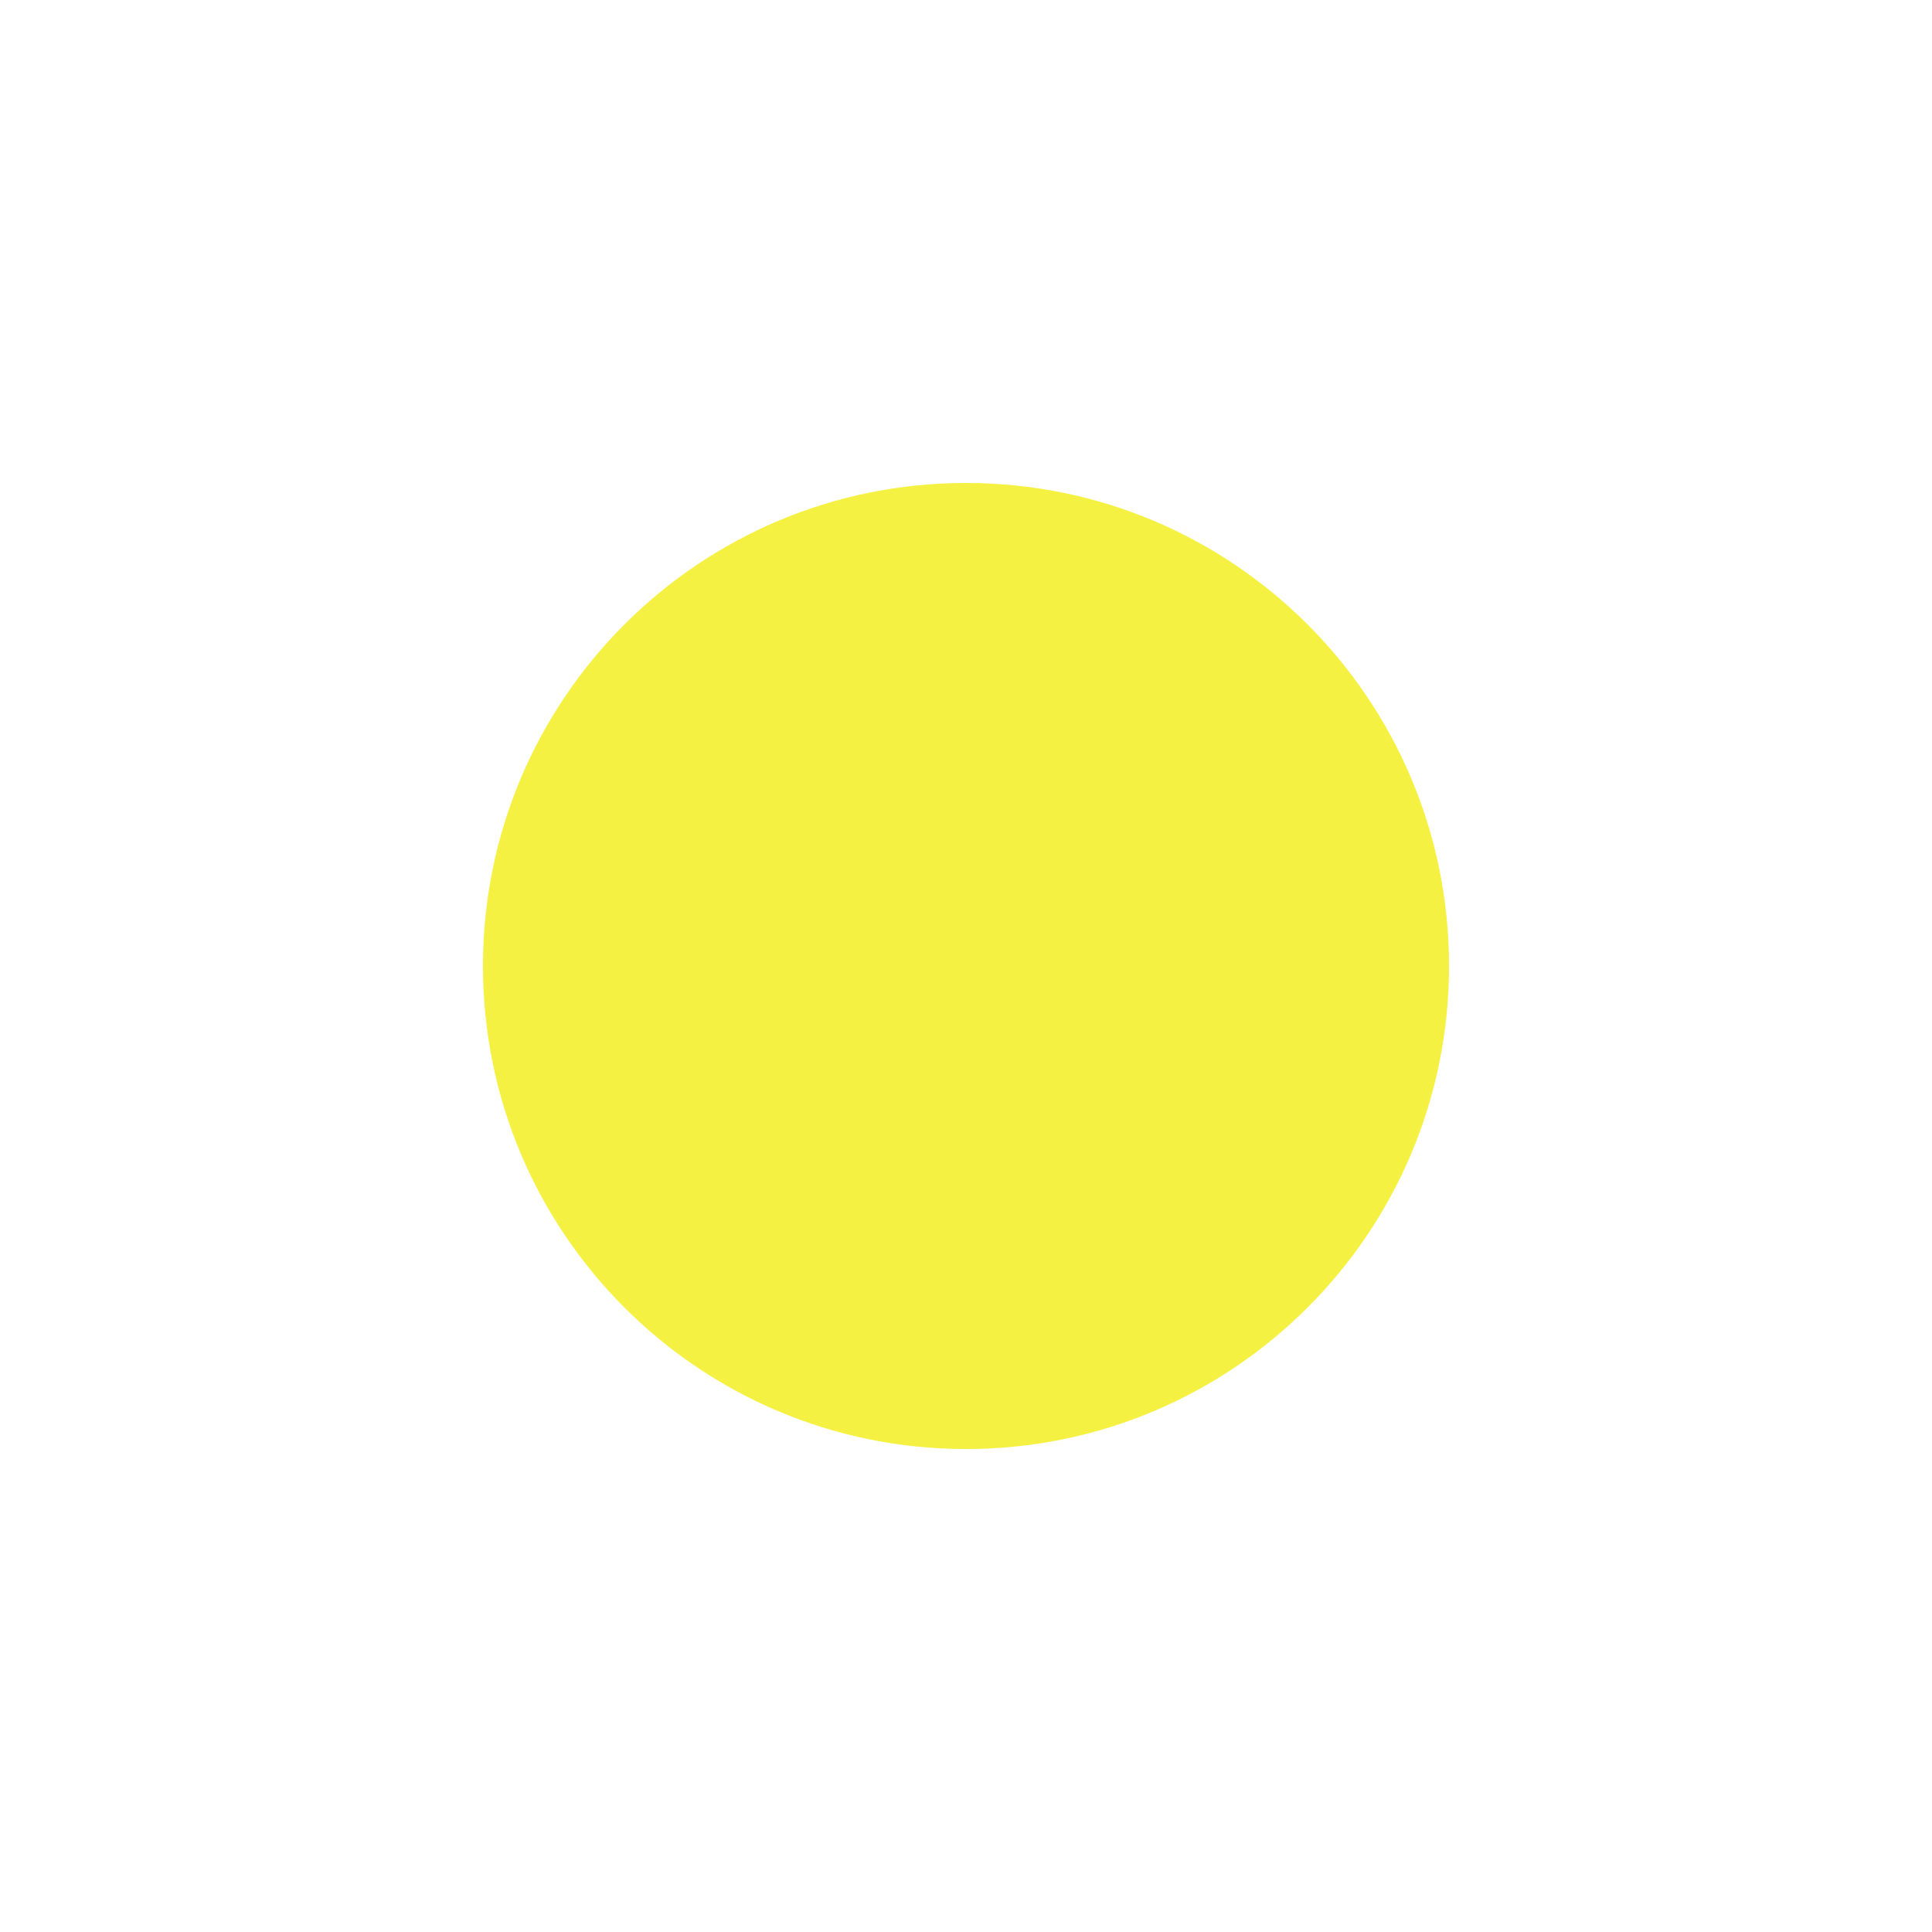
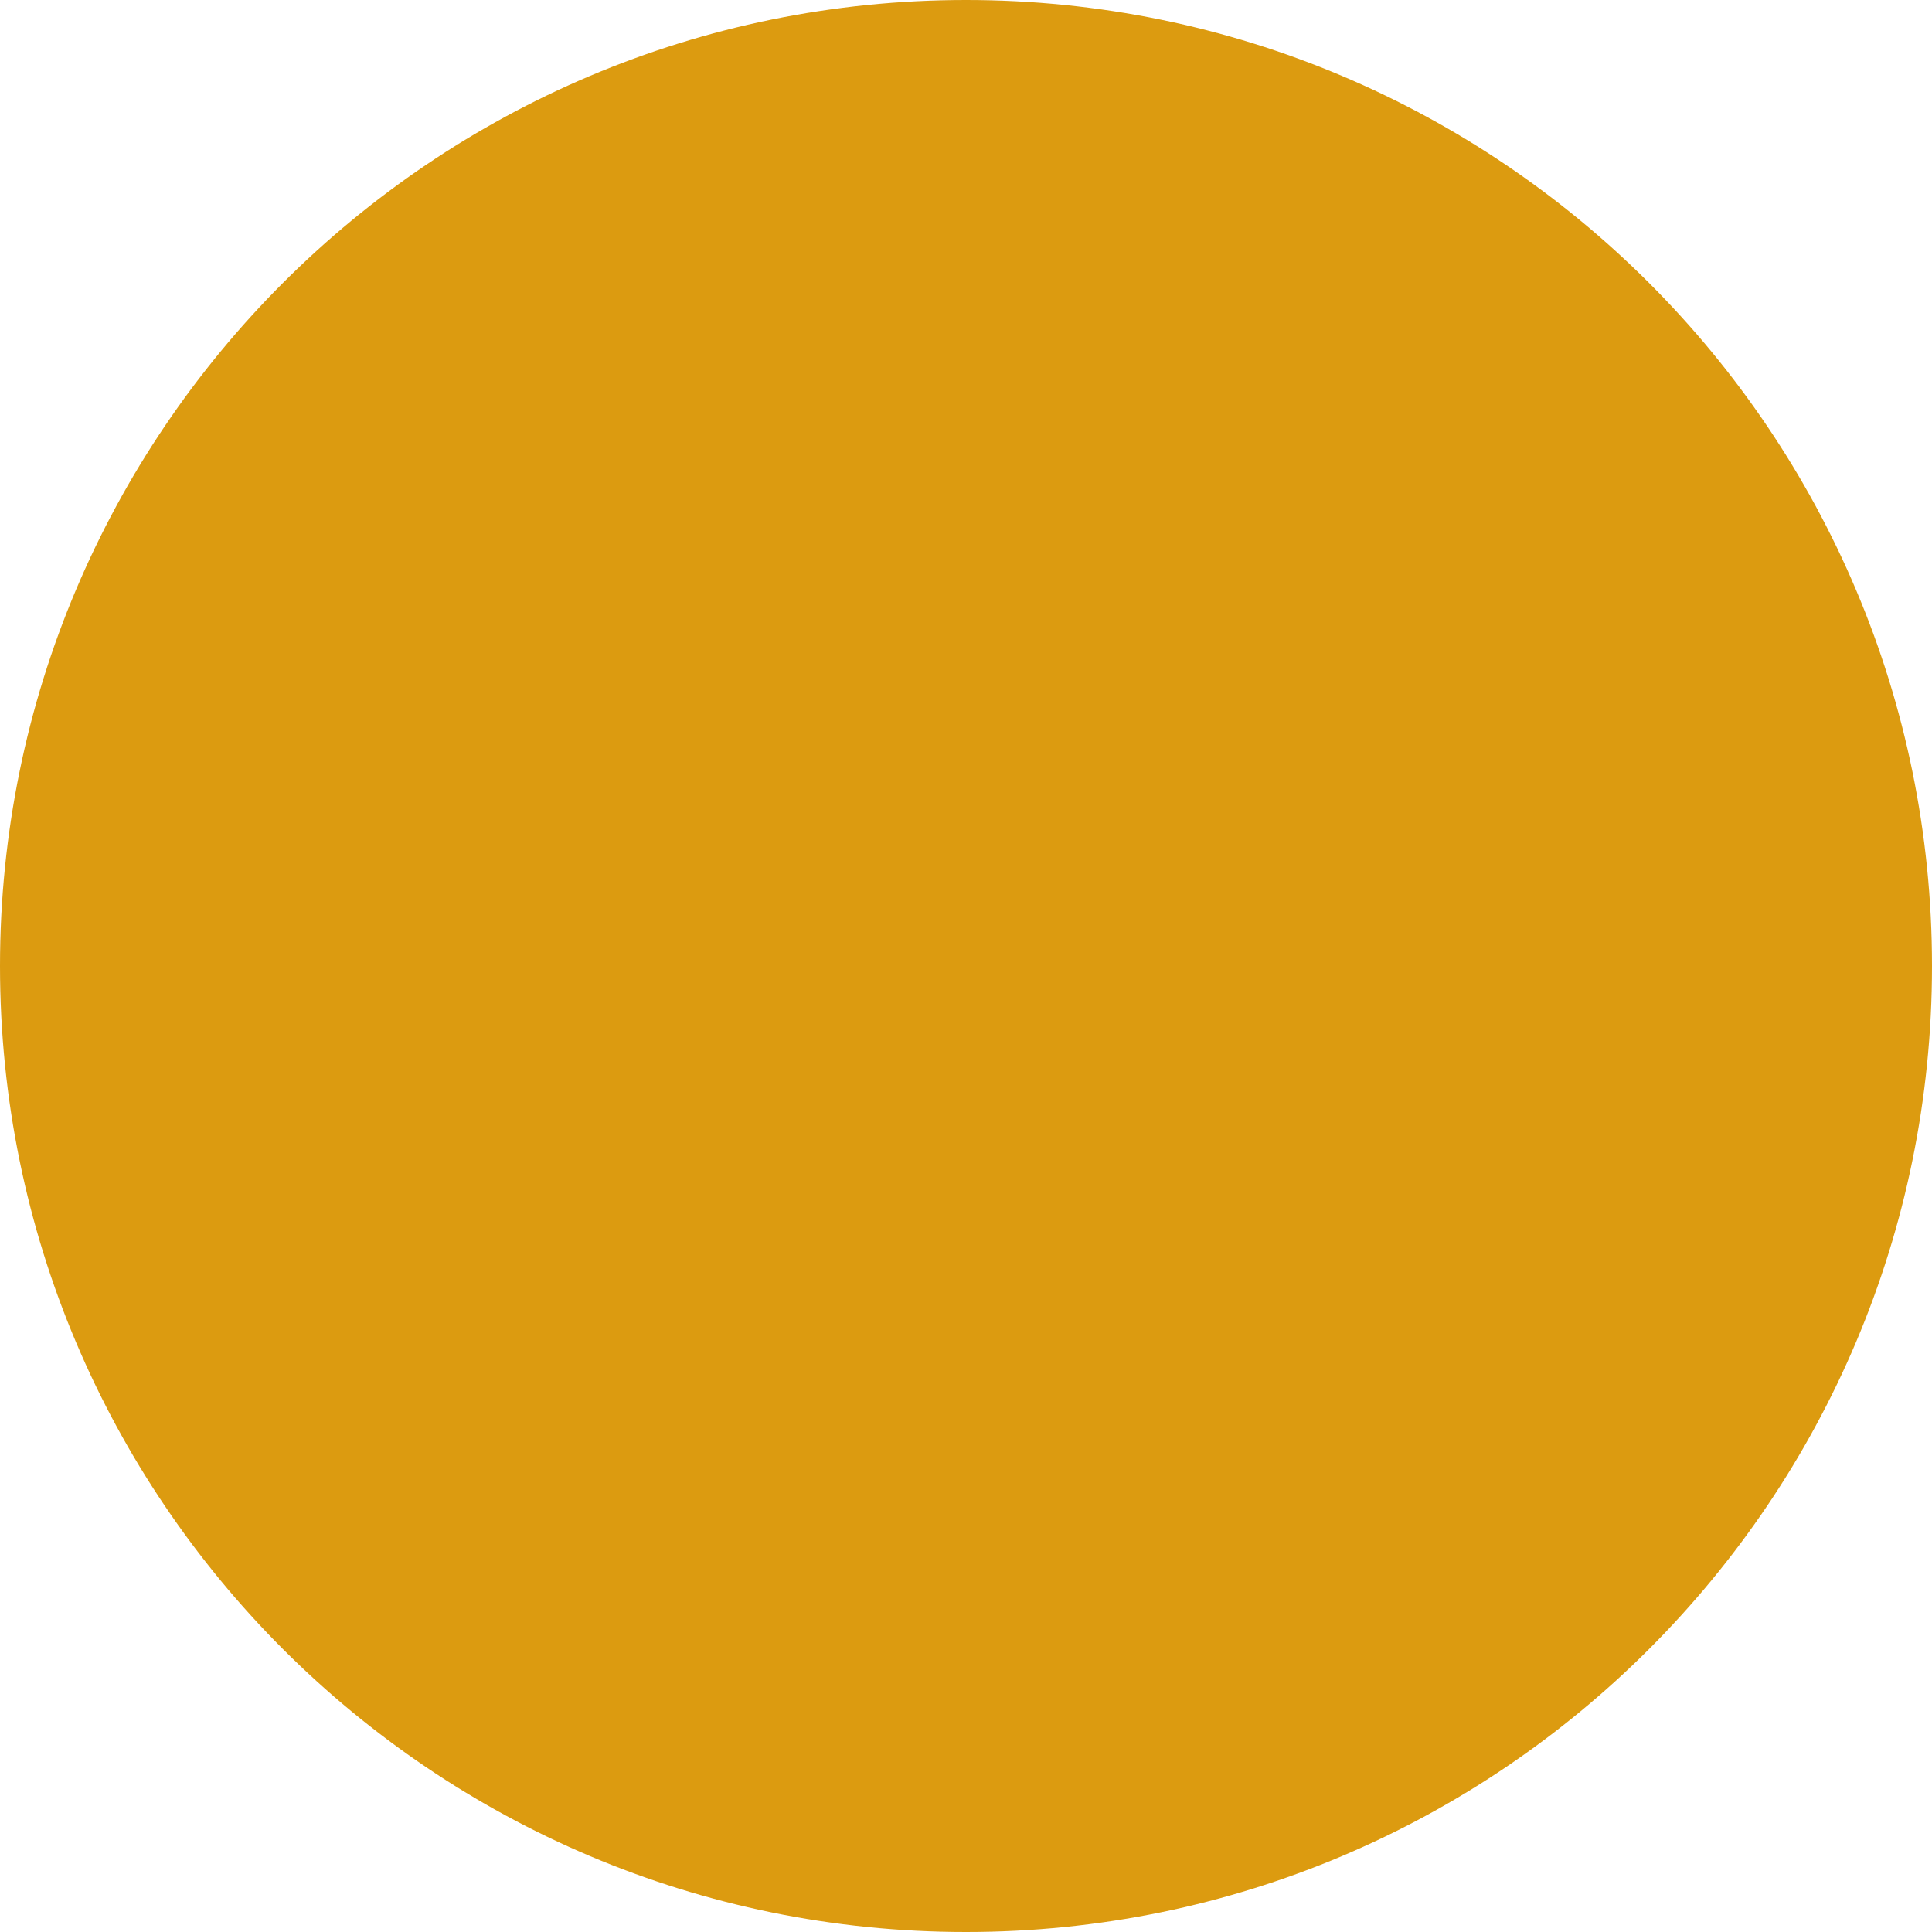
<svg xmlns="http://www.w3.org/2000/svg" width="100" height="100" viewBox="0 0 26.458 26.458" version="1.1" id="svg5">
  <defs id="defs2" />
  <g id="layer1">
-     <circle style="opacity:1;fill:#f5f142;fill-opacity:1;fill-rule:evenodd;stroke-width:0.165" id="path31" cx="13.229" cy="13.229" r="6.615" />
+     <circle style="opacity:1;fill:#DC9B10;fill-opacity:1;fill-rule:evenodd;stroke-width:0.331" id="path31" cx="13.229" cy="13.229" r="13.229" />
  </g>
</svg>
